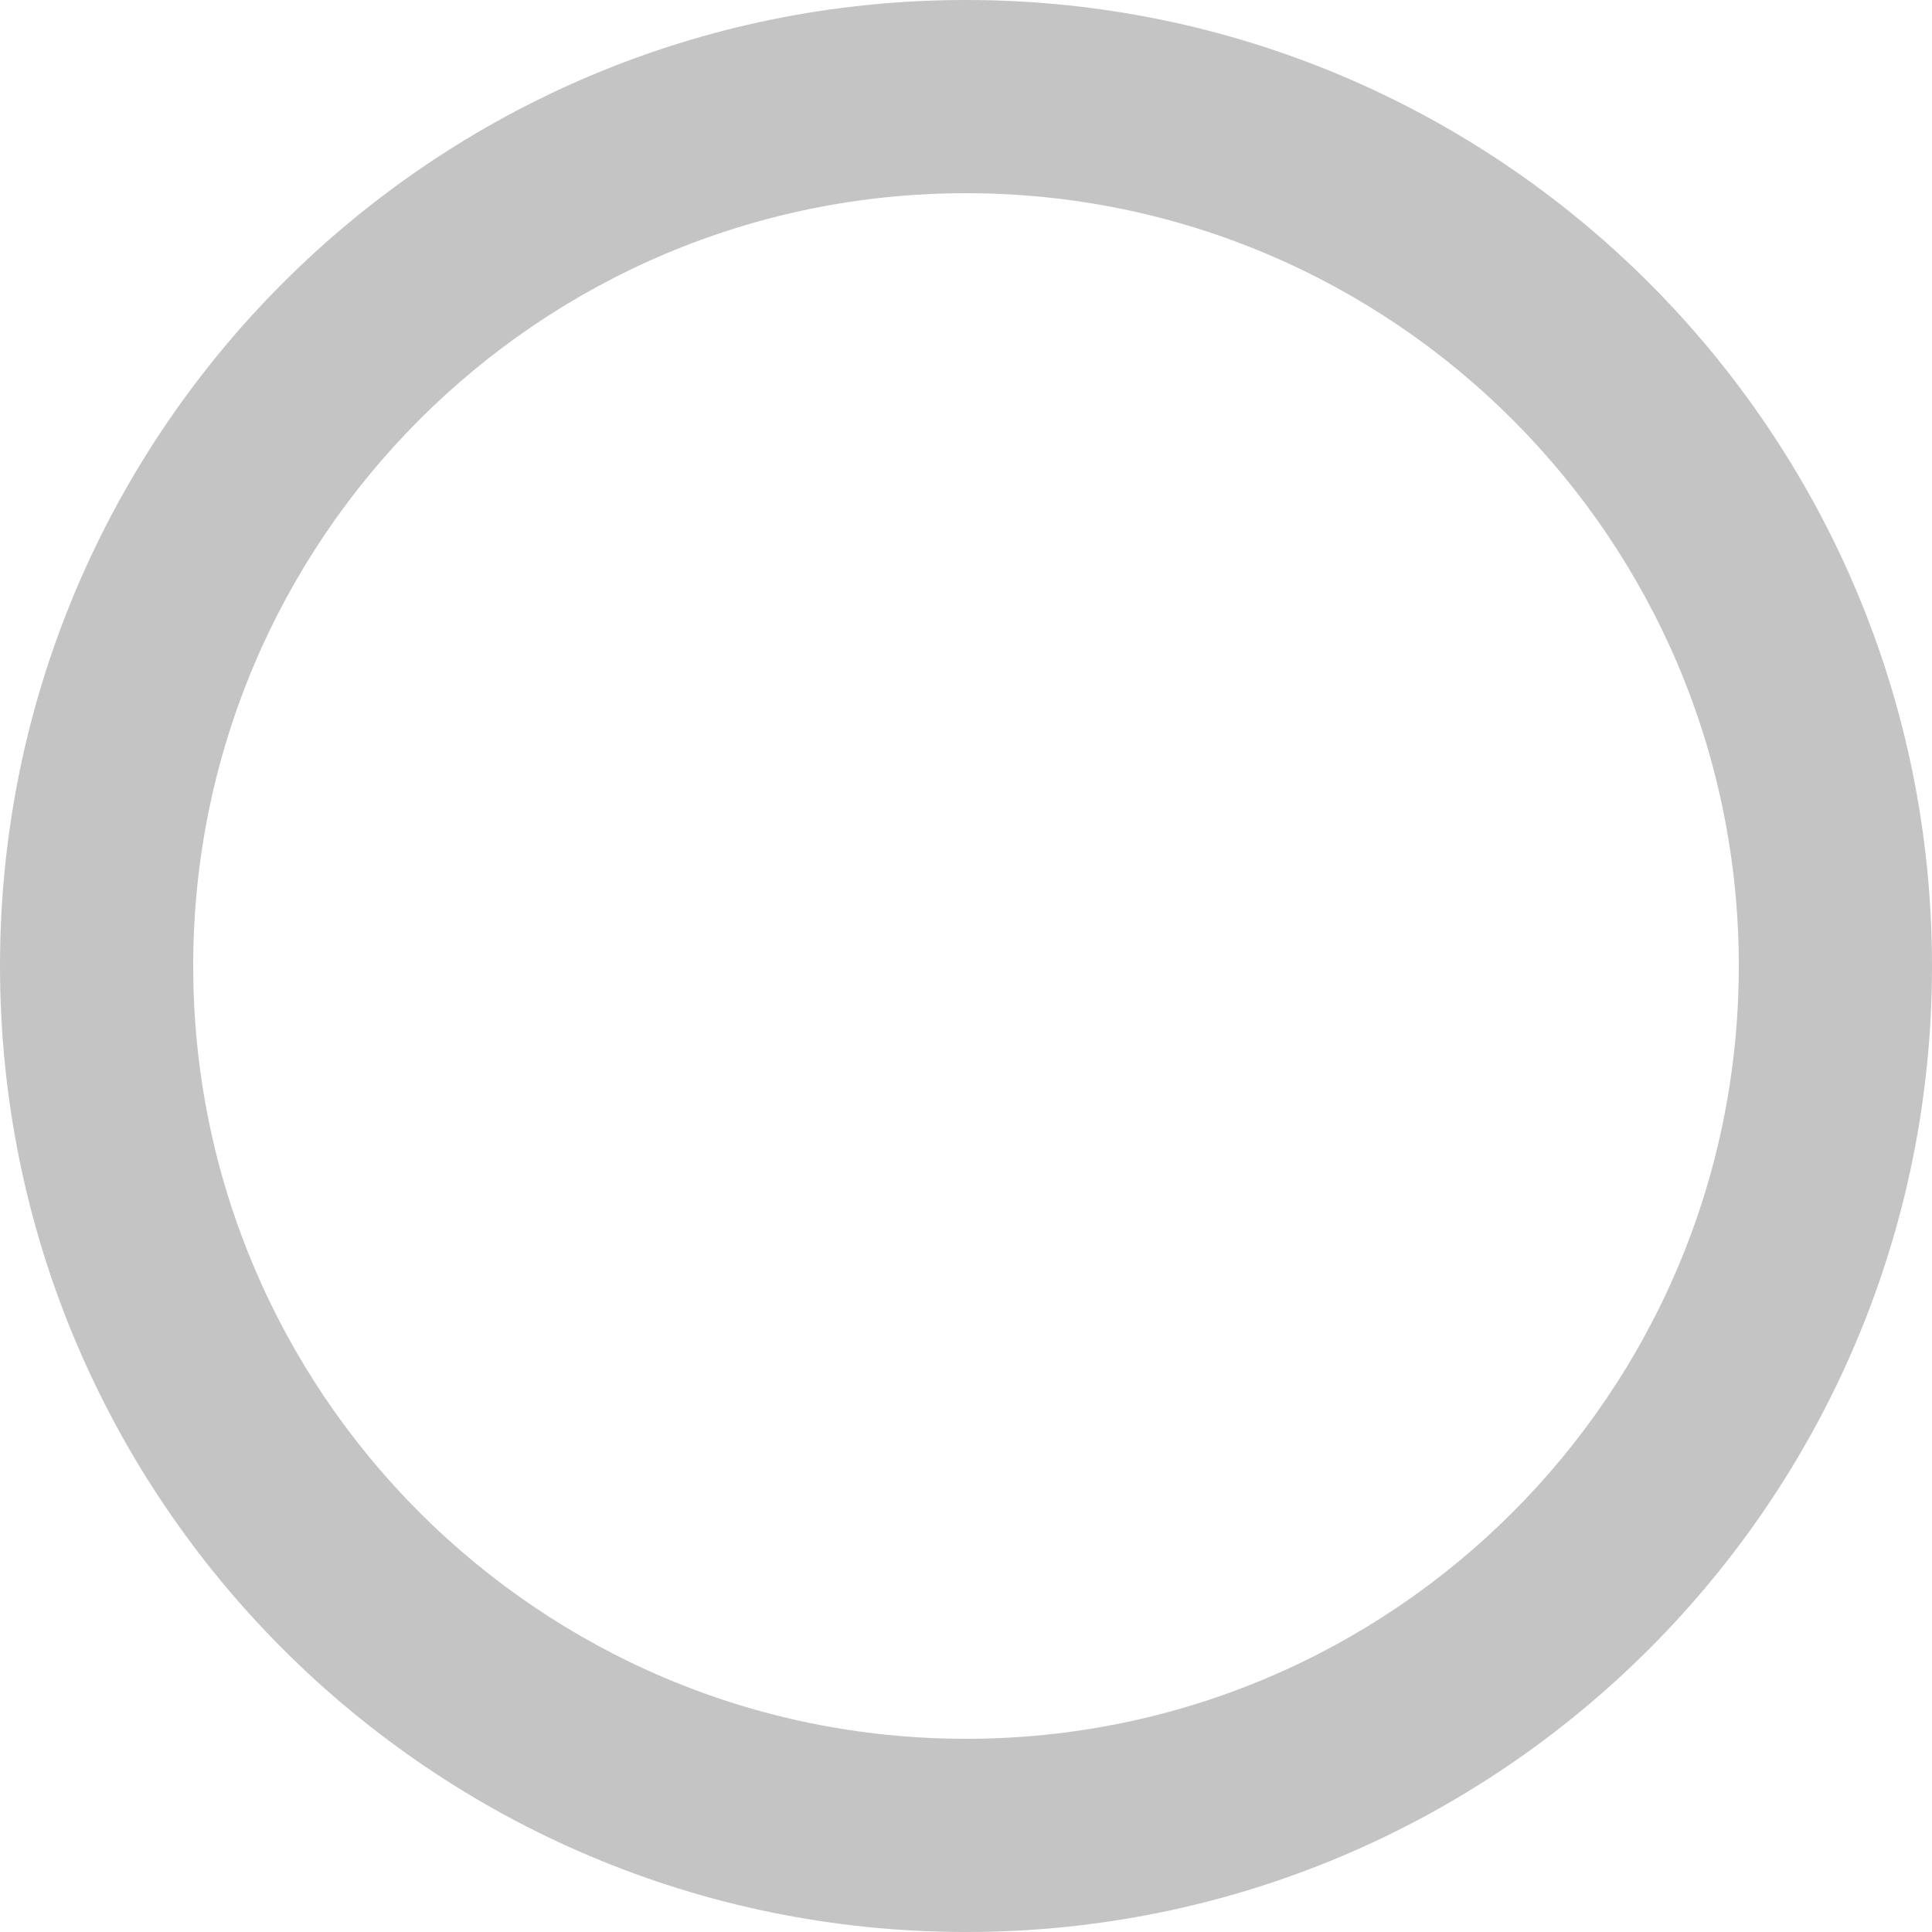
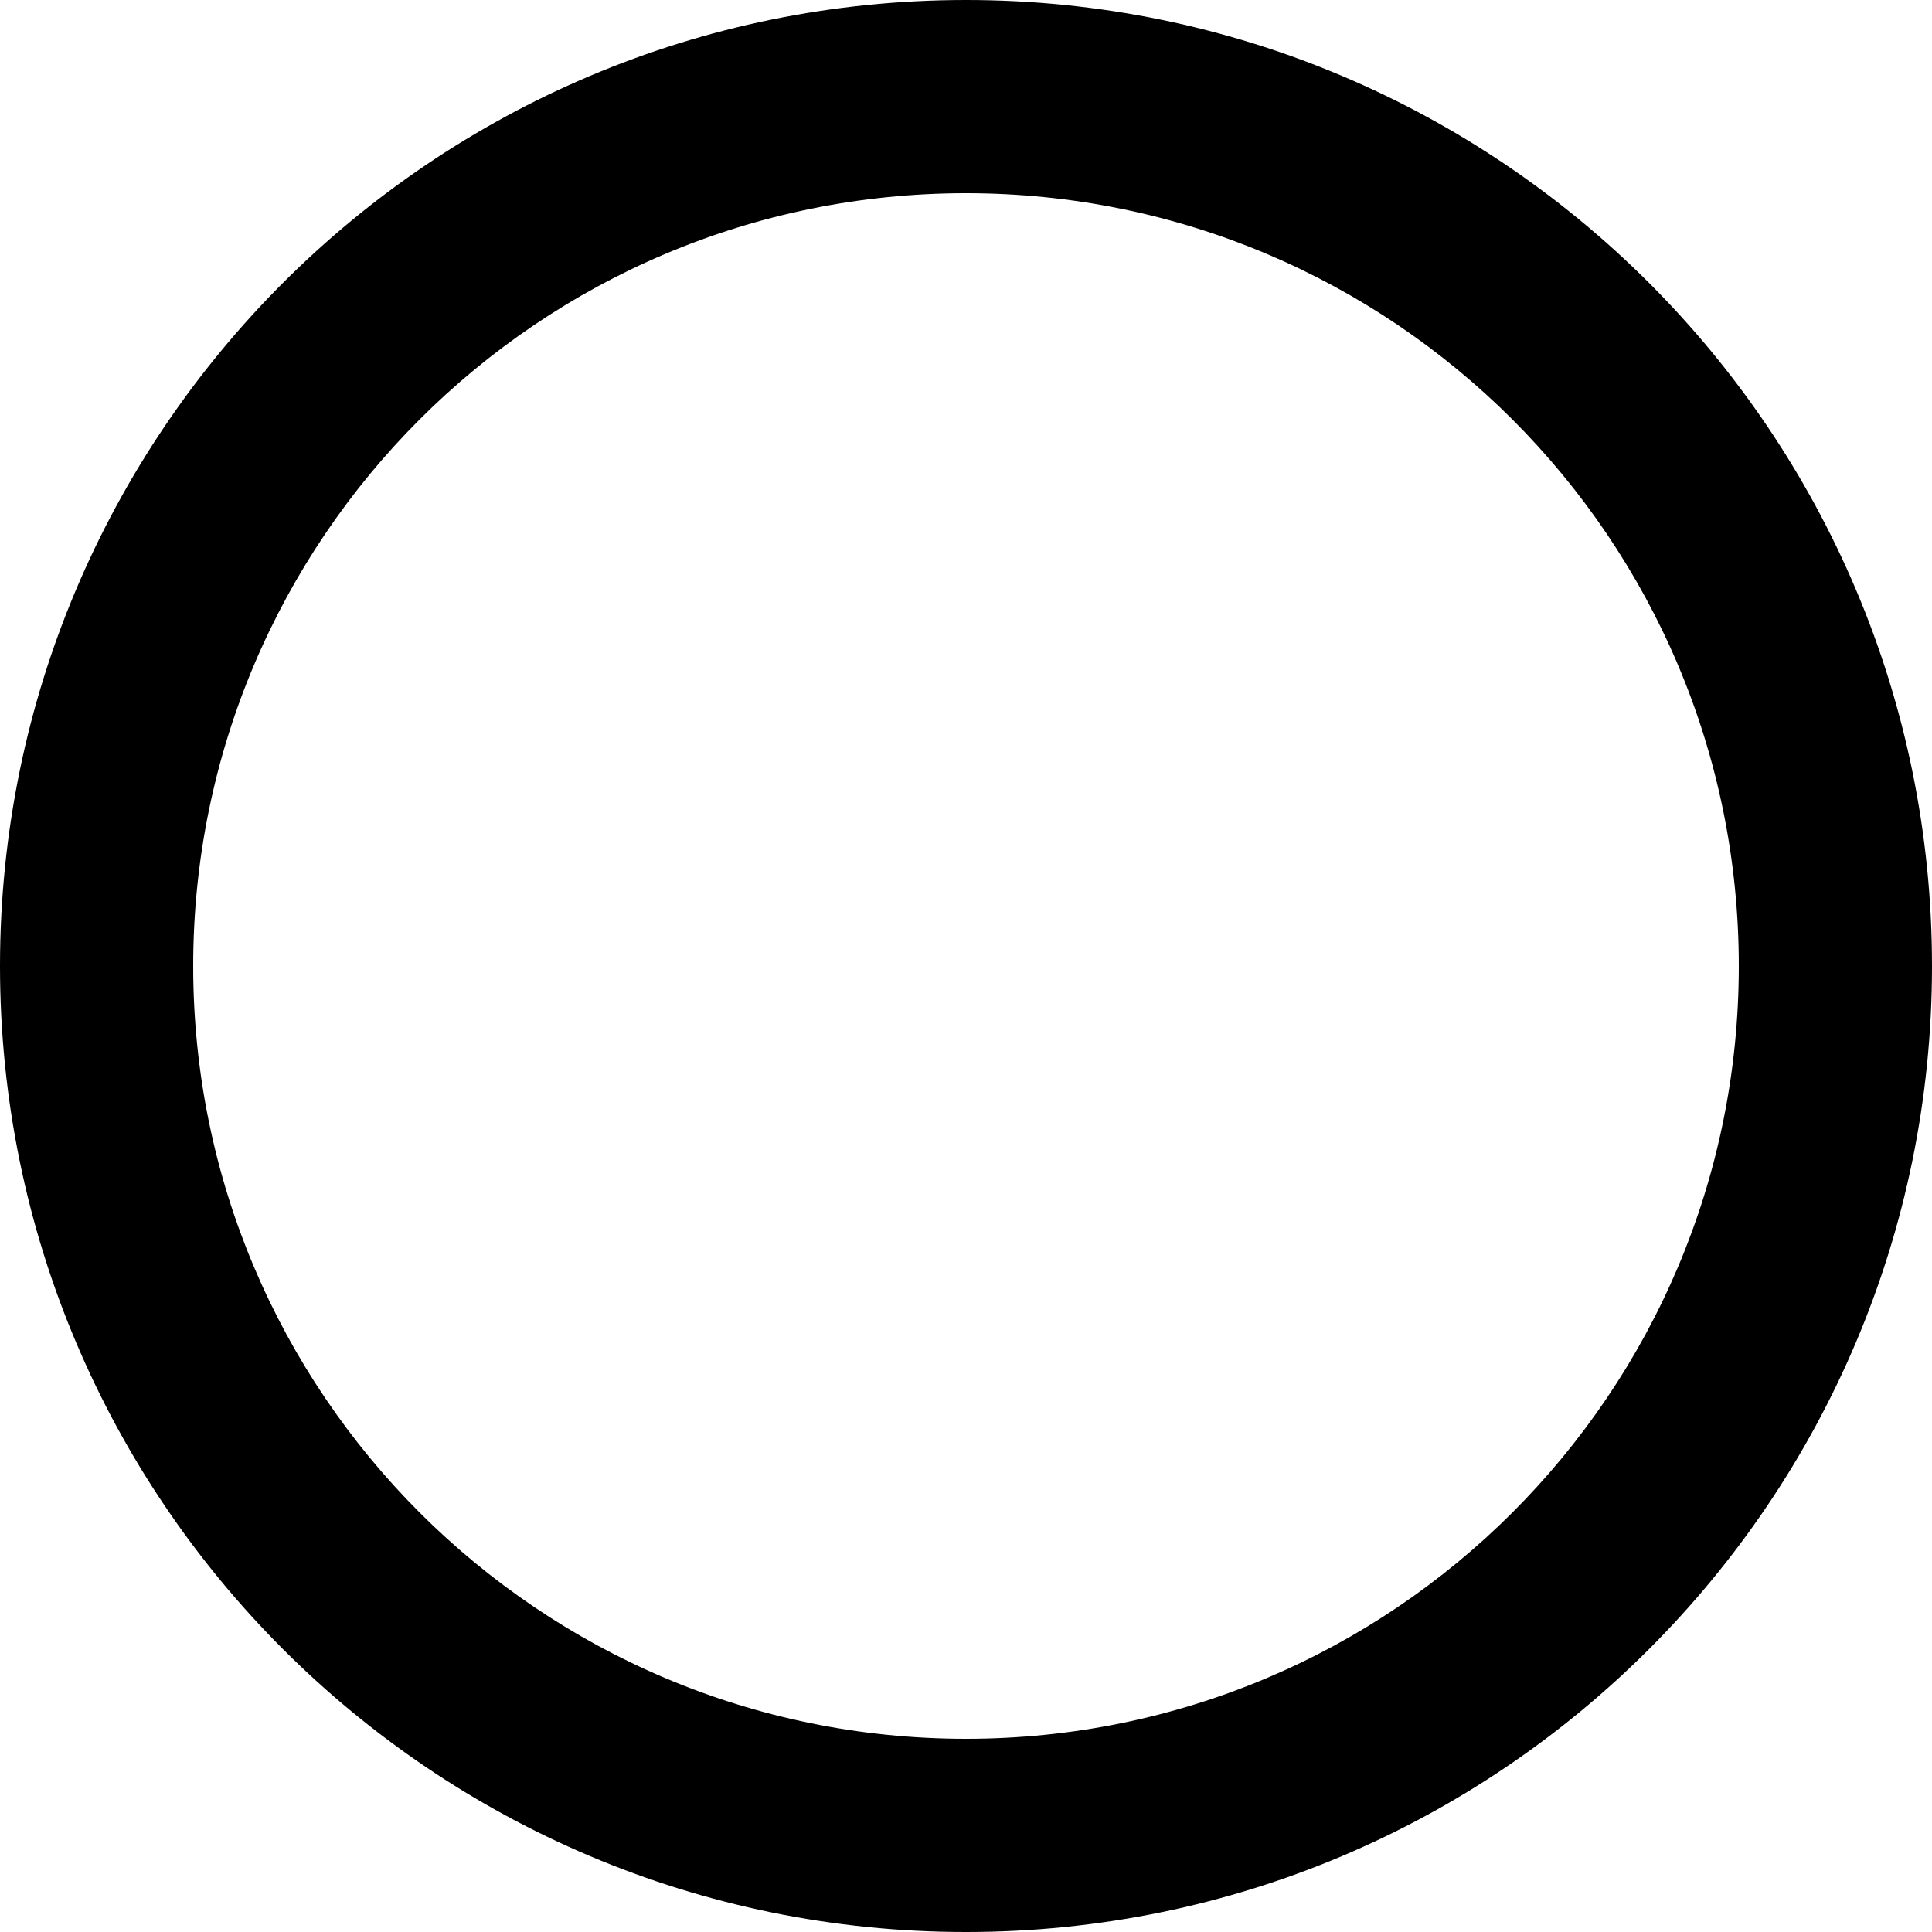
- <svg xmlns="http://www.w3.org/2000/svg" width="25" height="25" viewBox="0 0 25 25" fill="none">
-   <path d="M12.5 2.5C6.977 2.5 2.5 6.977 2.5 12.5C2.5 18.023 6.977 22.5 12.5 22.5C18.023 22.5 22.5 18.023 22.5 12.5C22.5 6.977 18.023 2.5 12.5 2.5ZM0 12.5C0 5.596 5.596 0 12.5 0C19.404 0 25 5.596 25 12.5C25 19.404 19.404 25 12.5 25C5.596 25 0 19.404 0 12.5Z" fill="#C4C4C4" />
+ <svg xmlns="http://www.w3.org/2000/svg" width="25" height="25" viewBox="0 0 25 25" fill="current">
+   <path d="M12.5 2.5C6.977 2.5 2.5 6.977 2.5 12.5C2.5 18.023 6.977 22.5 12.5 22.5C18.023 22.5 22.5 18.023 22.5 12.5C22.5 6.977 18.023 2.5 12.5 2.5ZM0 12.5C0 5.596 5.596 0 12.5 0C19.404 0 25 5.596 25 12.5C25 19.404 19.404 25 12.5 25C5.596 25 0 19.404 0 12.5Z" fill="current" stroke="current" />
</svg>
